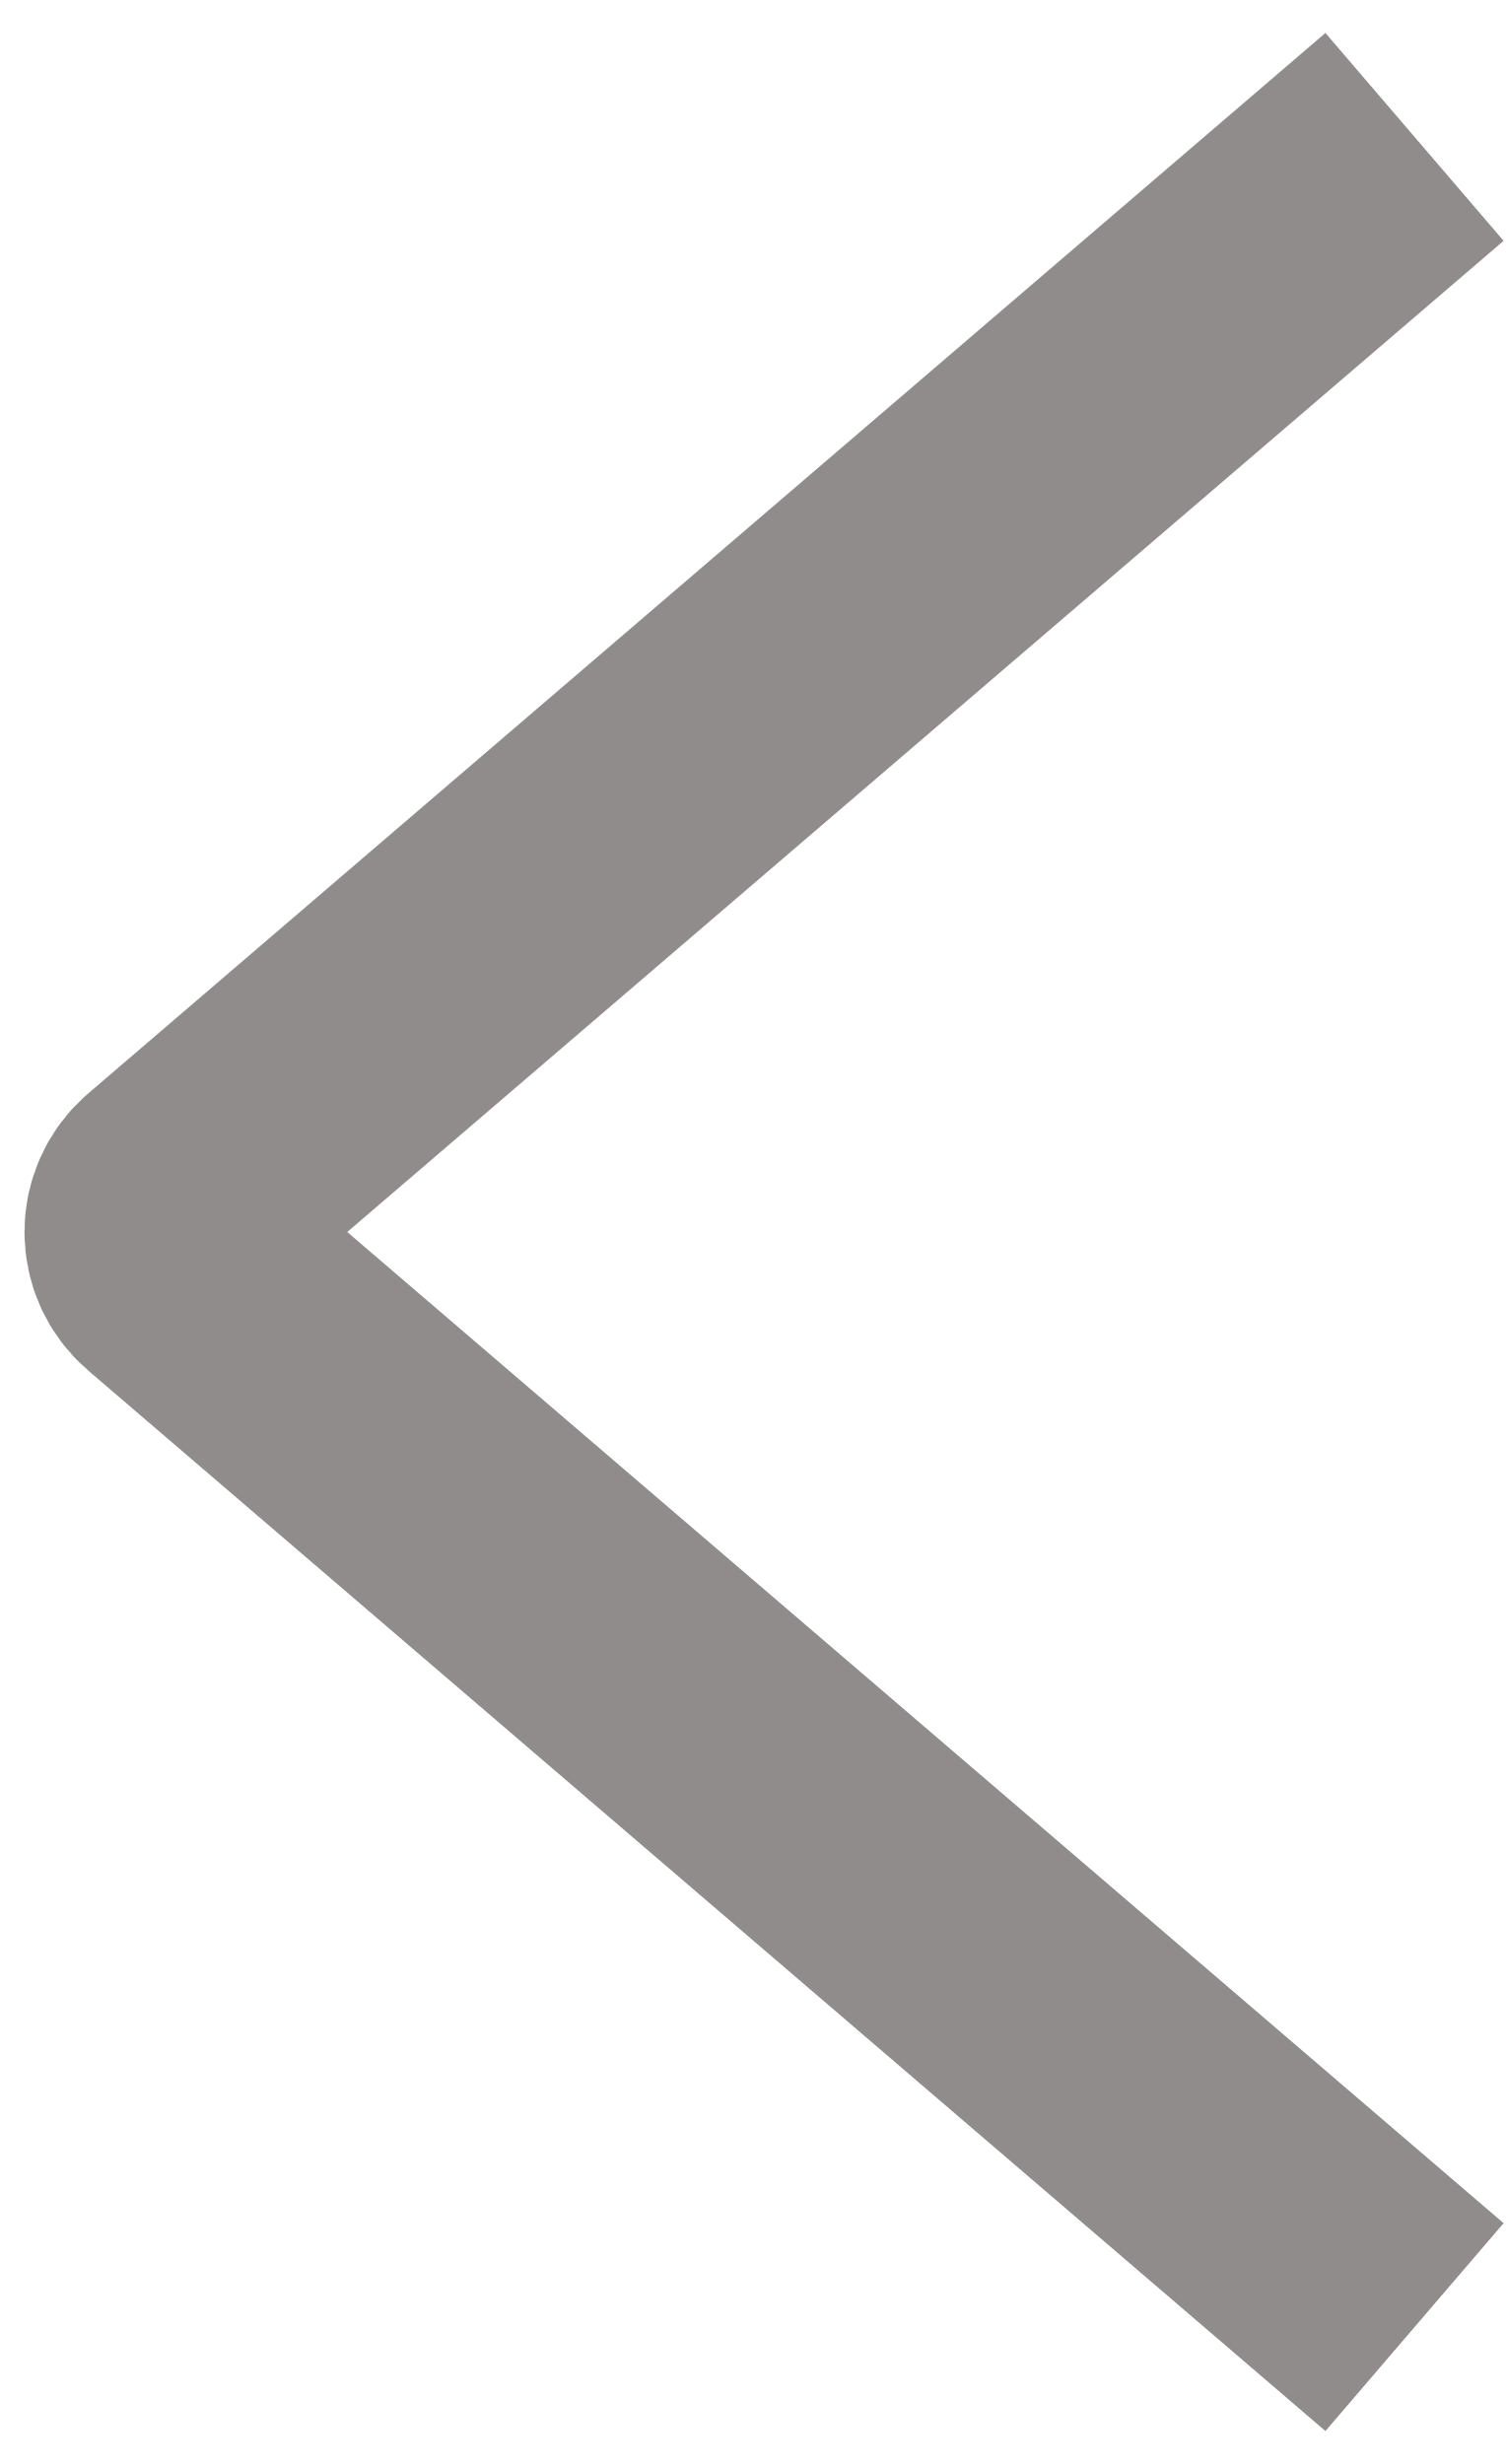
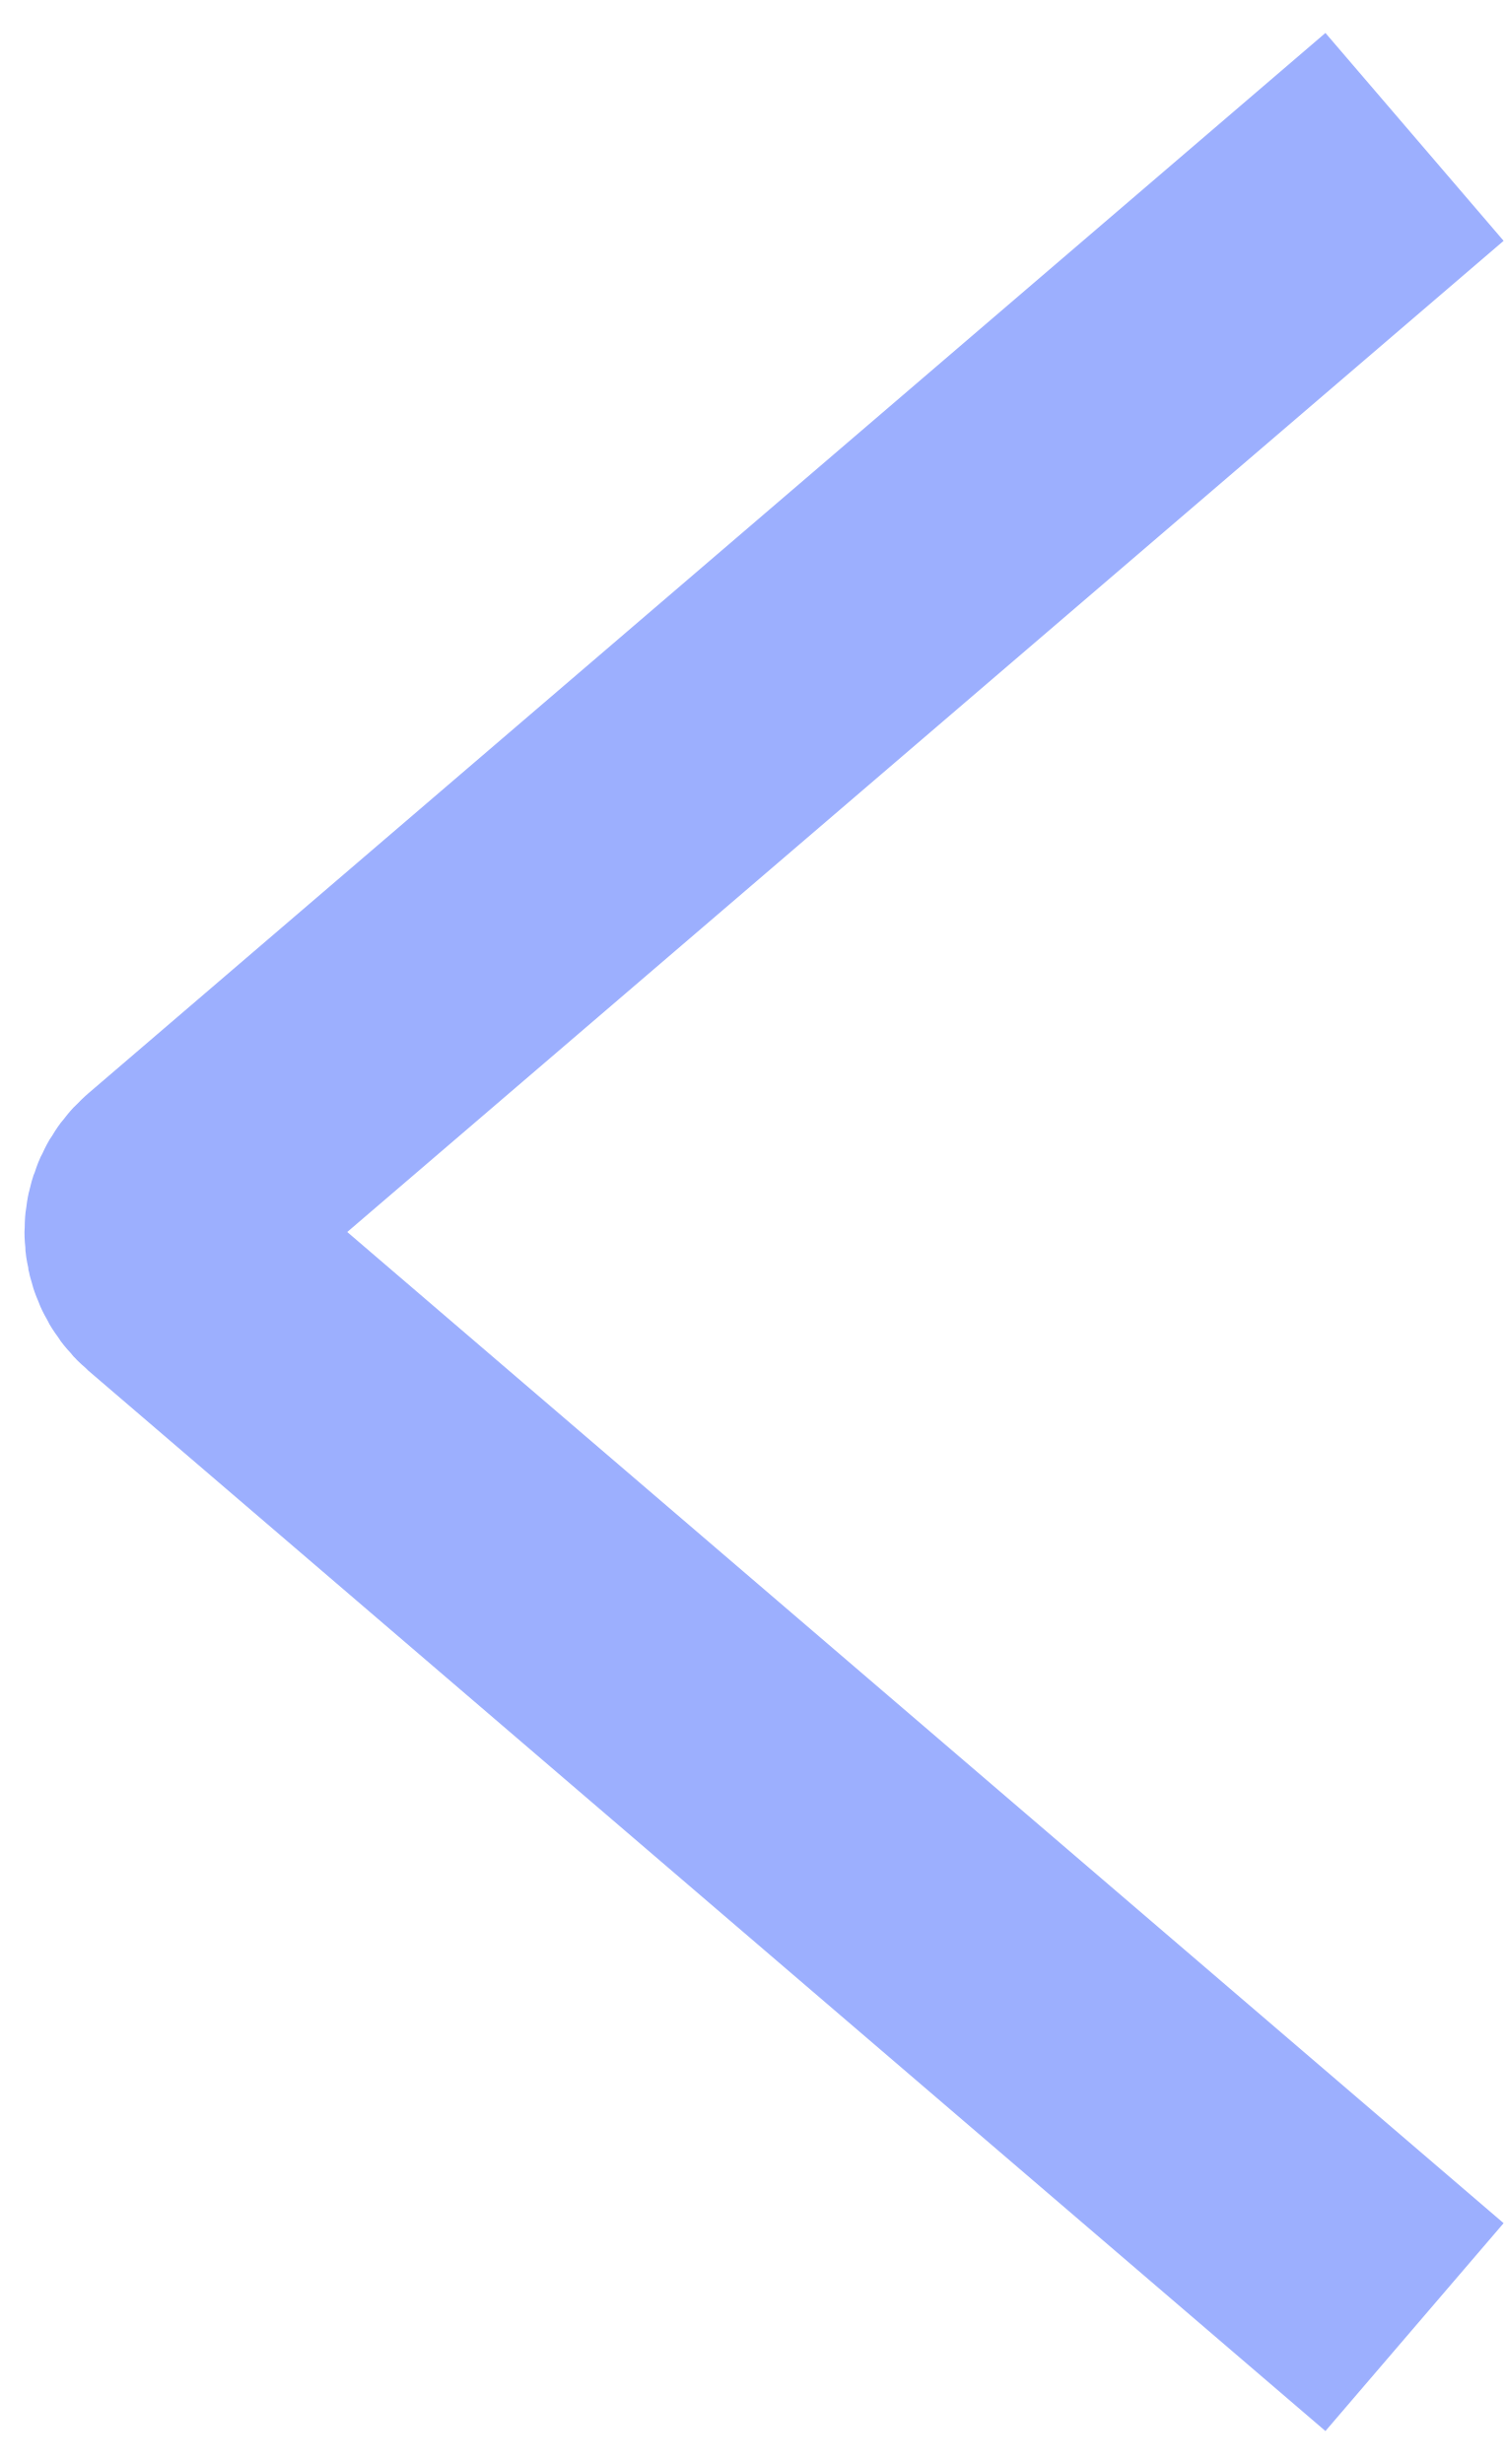
<svg xmlns="http://www.w3.org/2000/svg" width="33" height="54" viewBox="0 0 33 54" fill="none">
-   <path id="leftChevron" d="M31 3L3.886 26.241C3.42 26.64 3.42 27.36 3.886 27.759L31 51" stroke="#908C8C" stroke-width="6" />
+   <path id="leftChevron" d="M31 3L3.886 26.241C3.42 26.64 3.42 27.36 3.886 27.759L31 51" stroke="#9CAFFE" stroke-width="6" />
</svg>
